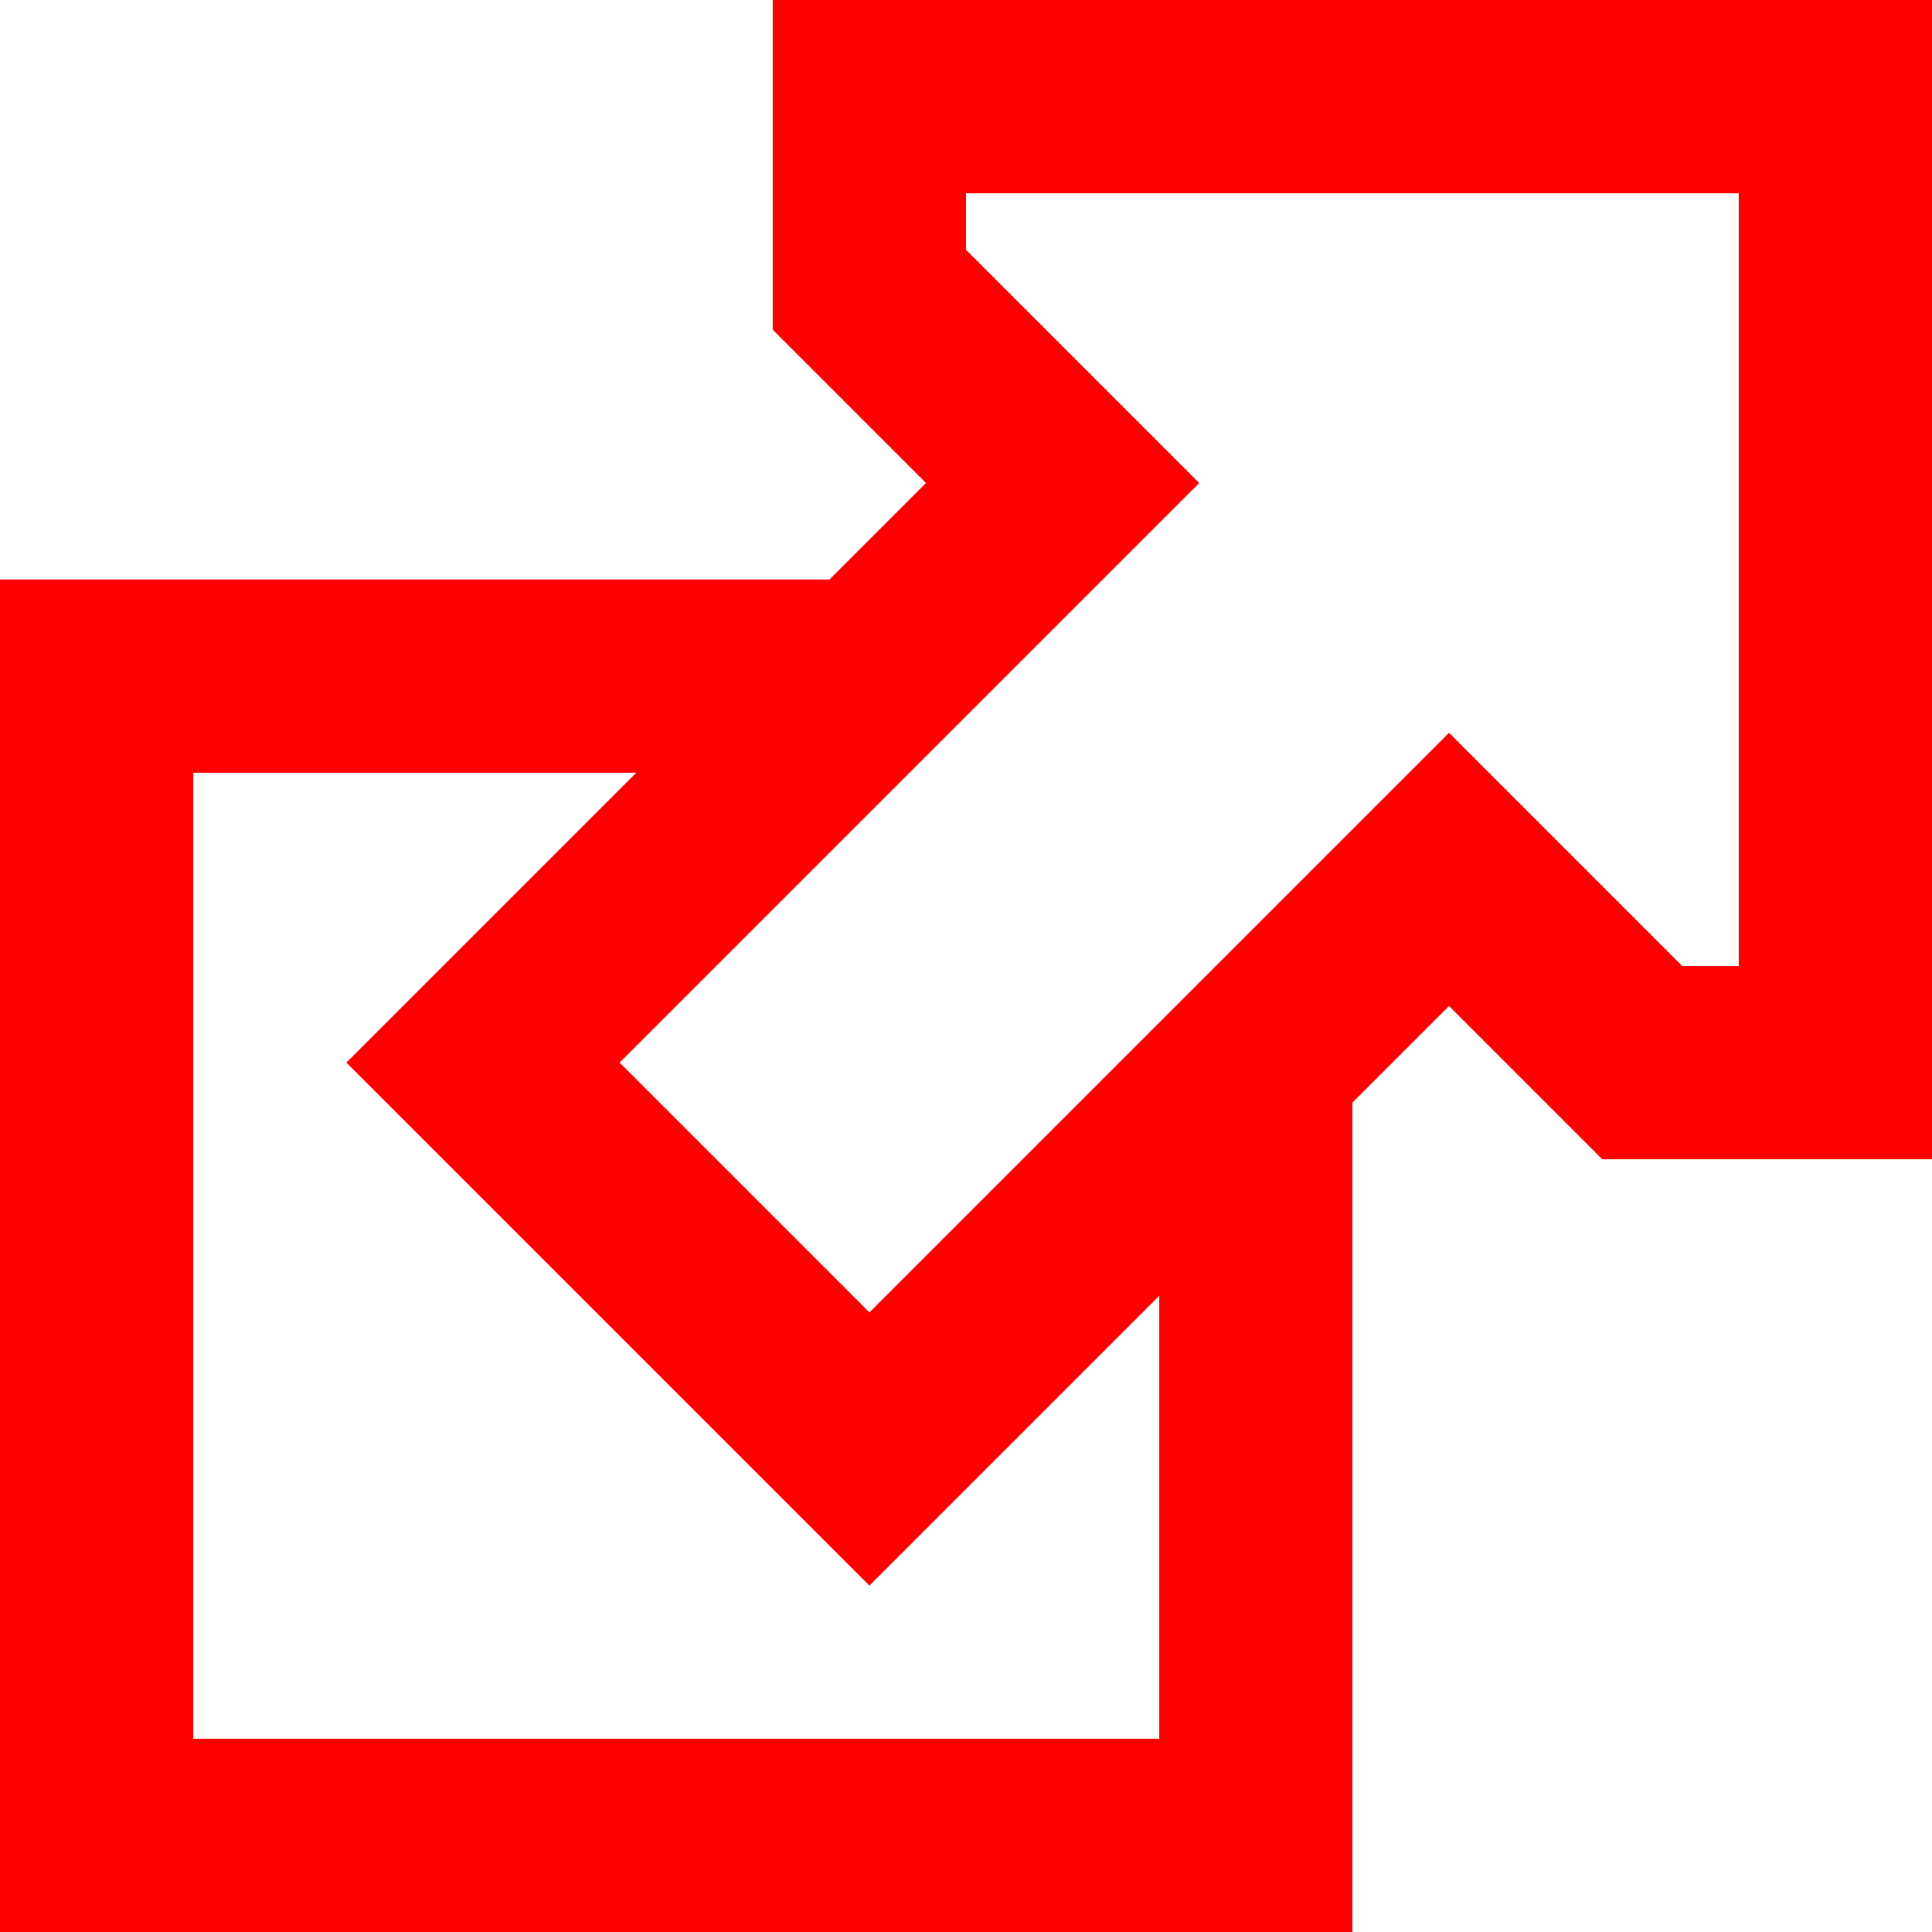
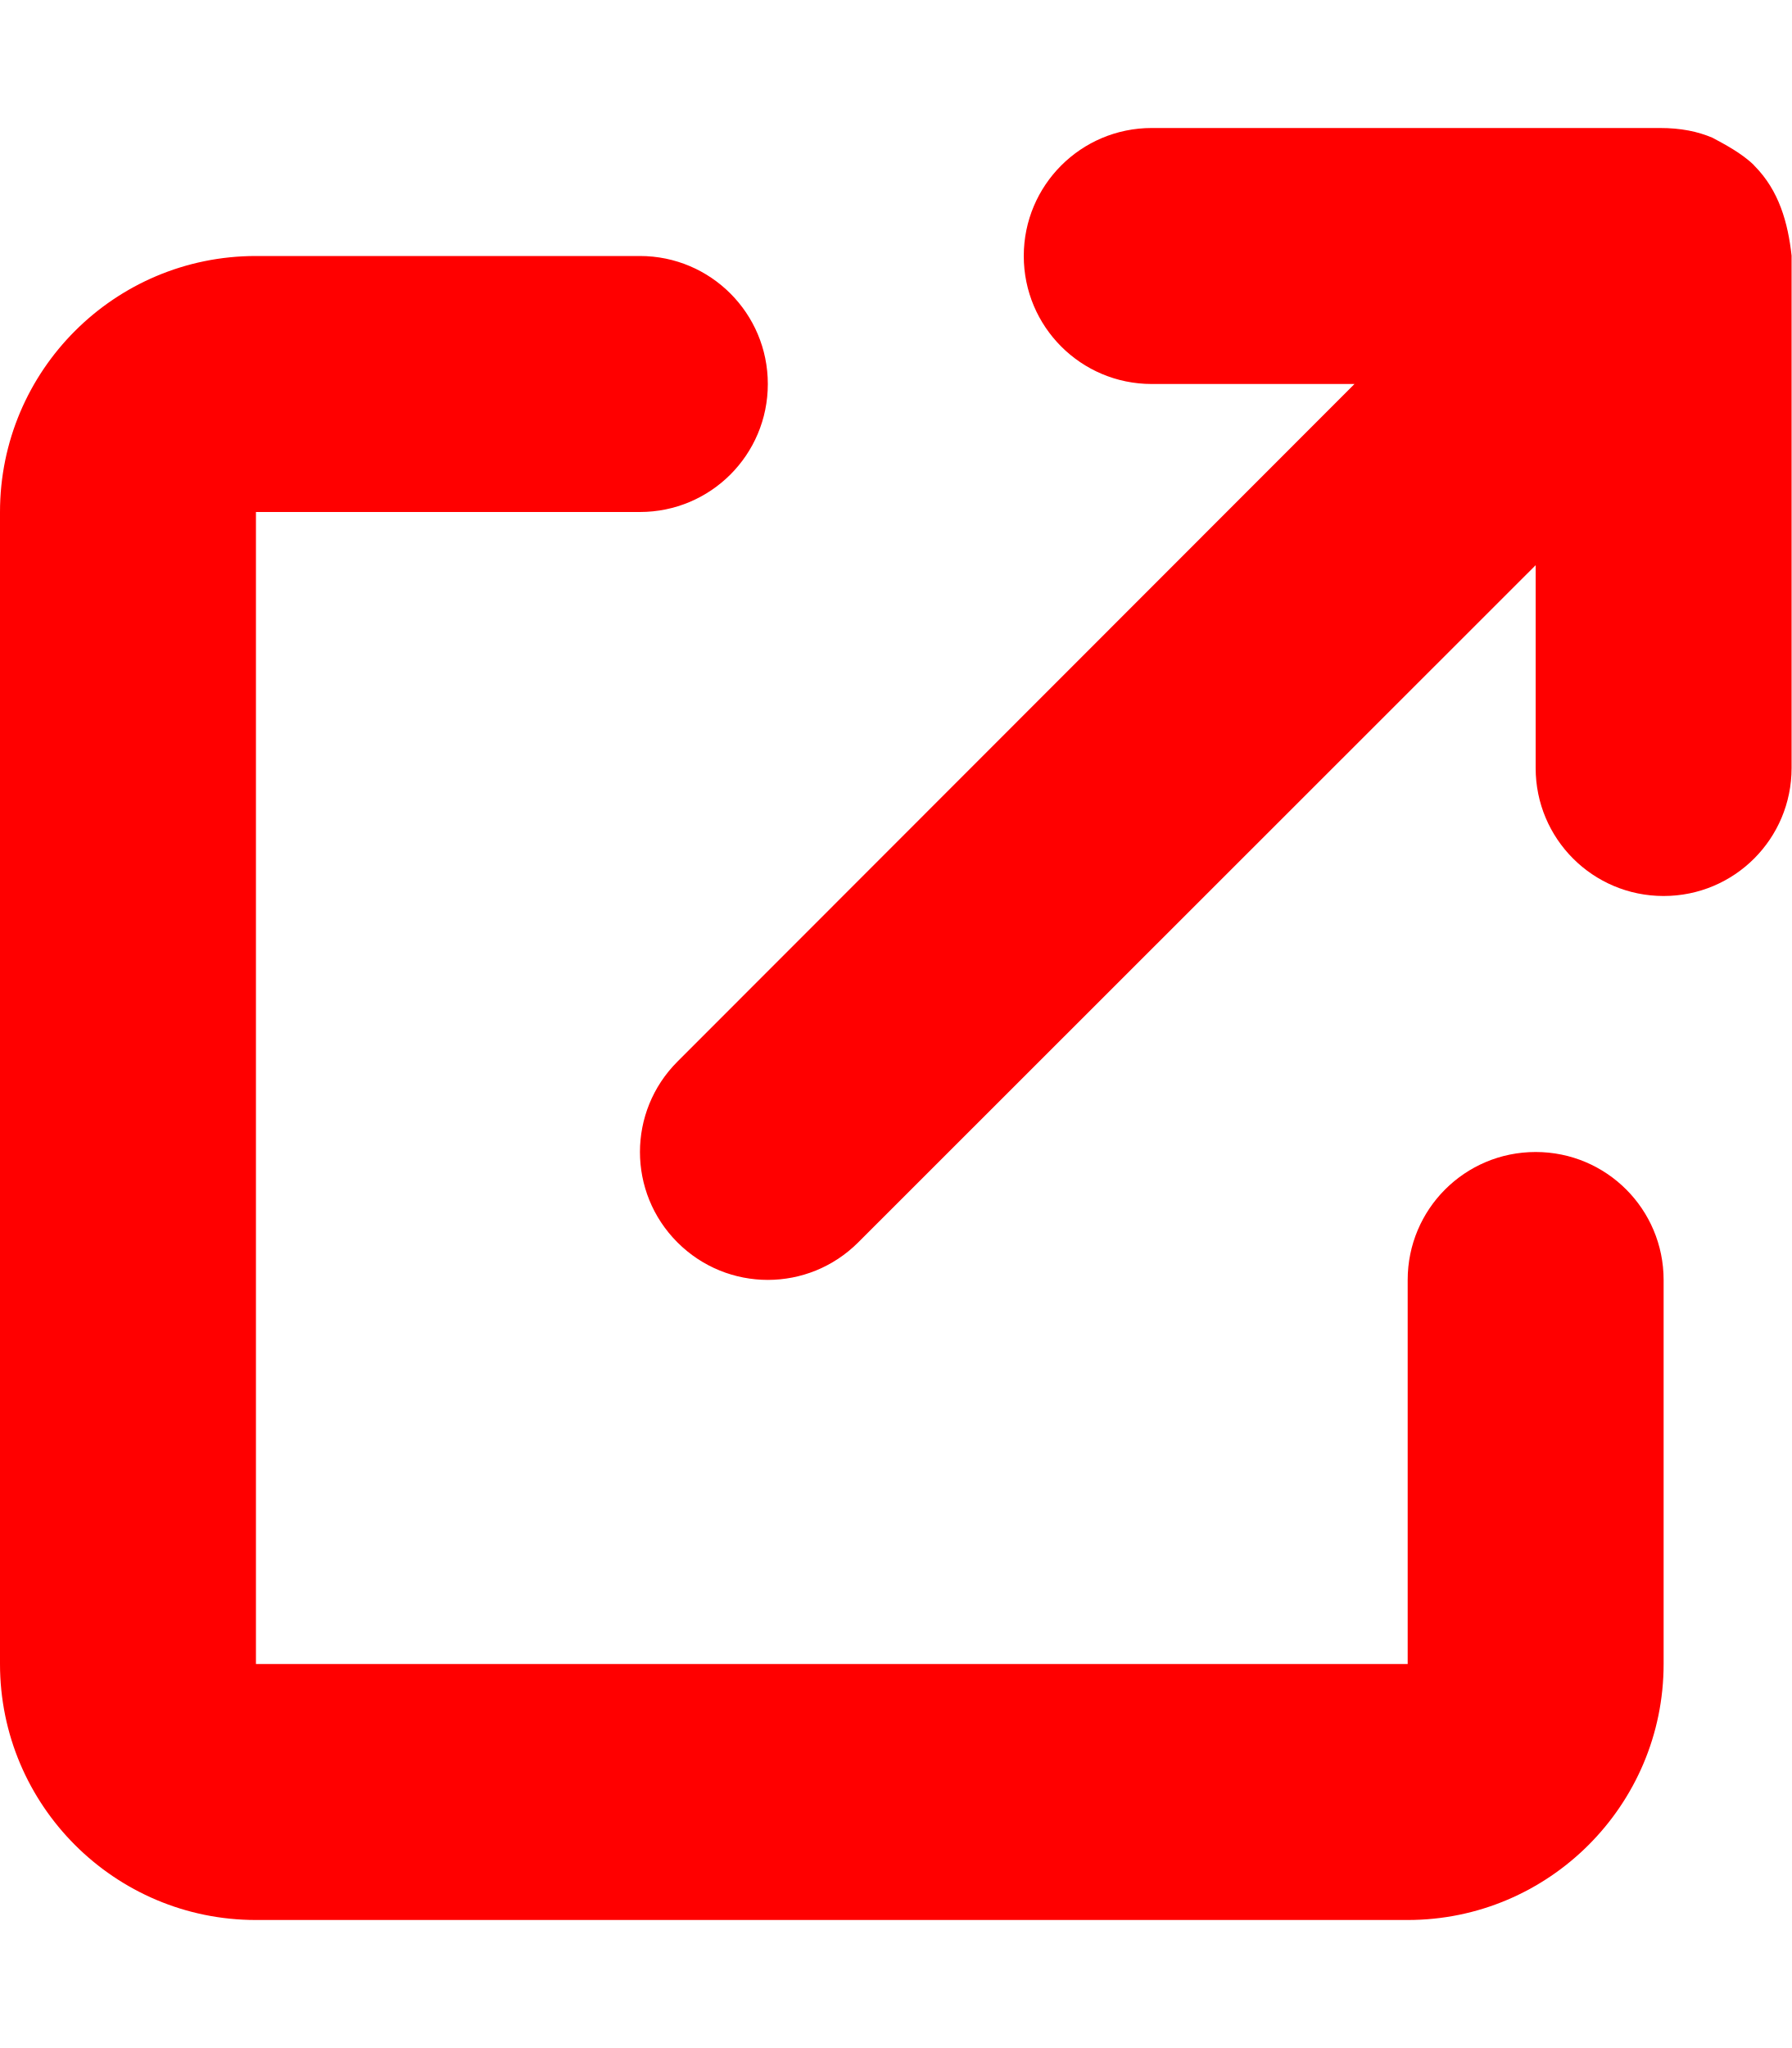
- <svg xmlns="http://www.w3.org/2000/svg" width="100" height="100">
-   <path fill="transparent" stroke="red" stroke-width="10" d="m43,35H5v60h60V57M45,5v10l10,10-30,30 20,20 30-30 10,10h10V5z" />
+ <svg xmlns="http://www.w3.org/2000/svg" viewBox="0 0 448 512" fill="red">
+   <path d="M256 64C256 46.33 270.3 32 288 32H415.1C415.1 32 415.1 32 415.1 32C420.3 32 424.5 32.86 428.2 34.43C431.1 35.98 435.5 38.27 438.6 41.3C438.6 41.35 438.6 41.4 438.7 41.44C444.9 47.66 447.1 55.78 448 63.9C448 63.94 448 63.97 448 64V192C448 209.7 433.7 224 416 224C398.3 224 384 209.7 384 192V141.3L214.6 310.6C202.1 323.1 181.9 323.1 169.4 310.6C156.9 298.1 156.9 277.9 169.4 265.4L338.7 96H288C270.3 96 256 81.67 256 64V64zM0 128C0 92.65 28.65 64 64 64H160C177.7 64 192 78.33 192 96C192 113.7 177.7 128 160 128H64V416H352V320C352 302.3 366.3 288 384 288C401.7 288 416 302.3 416 320V416C416 451.3 387.3 480 352 480H64C28.65 480 0 451.3 0 416V128z" />
</svg>
